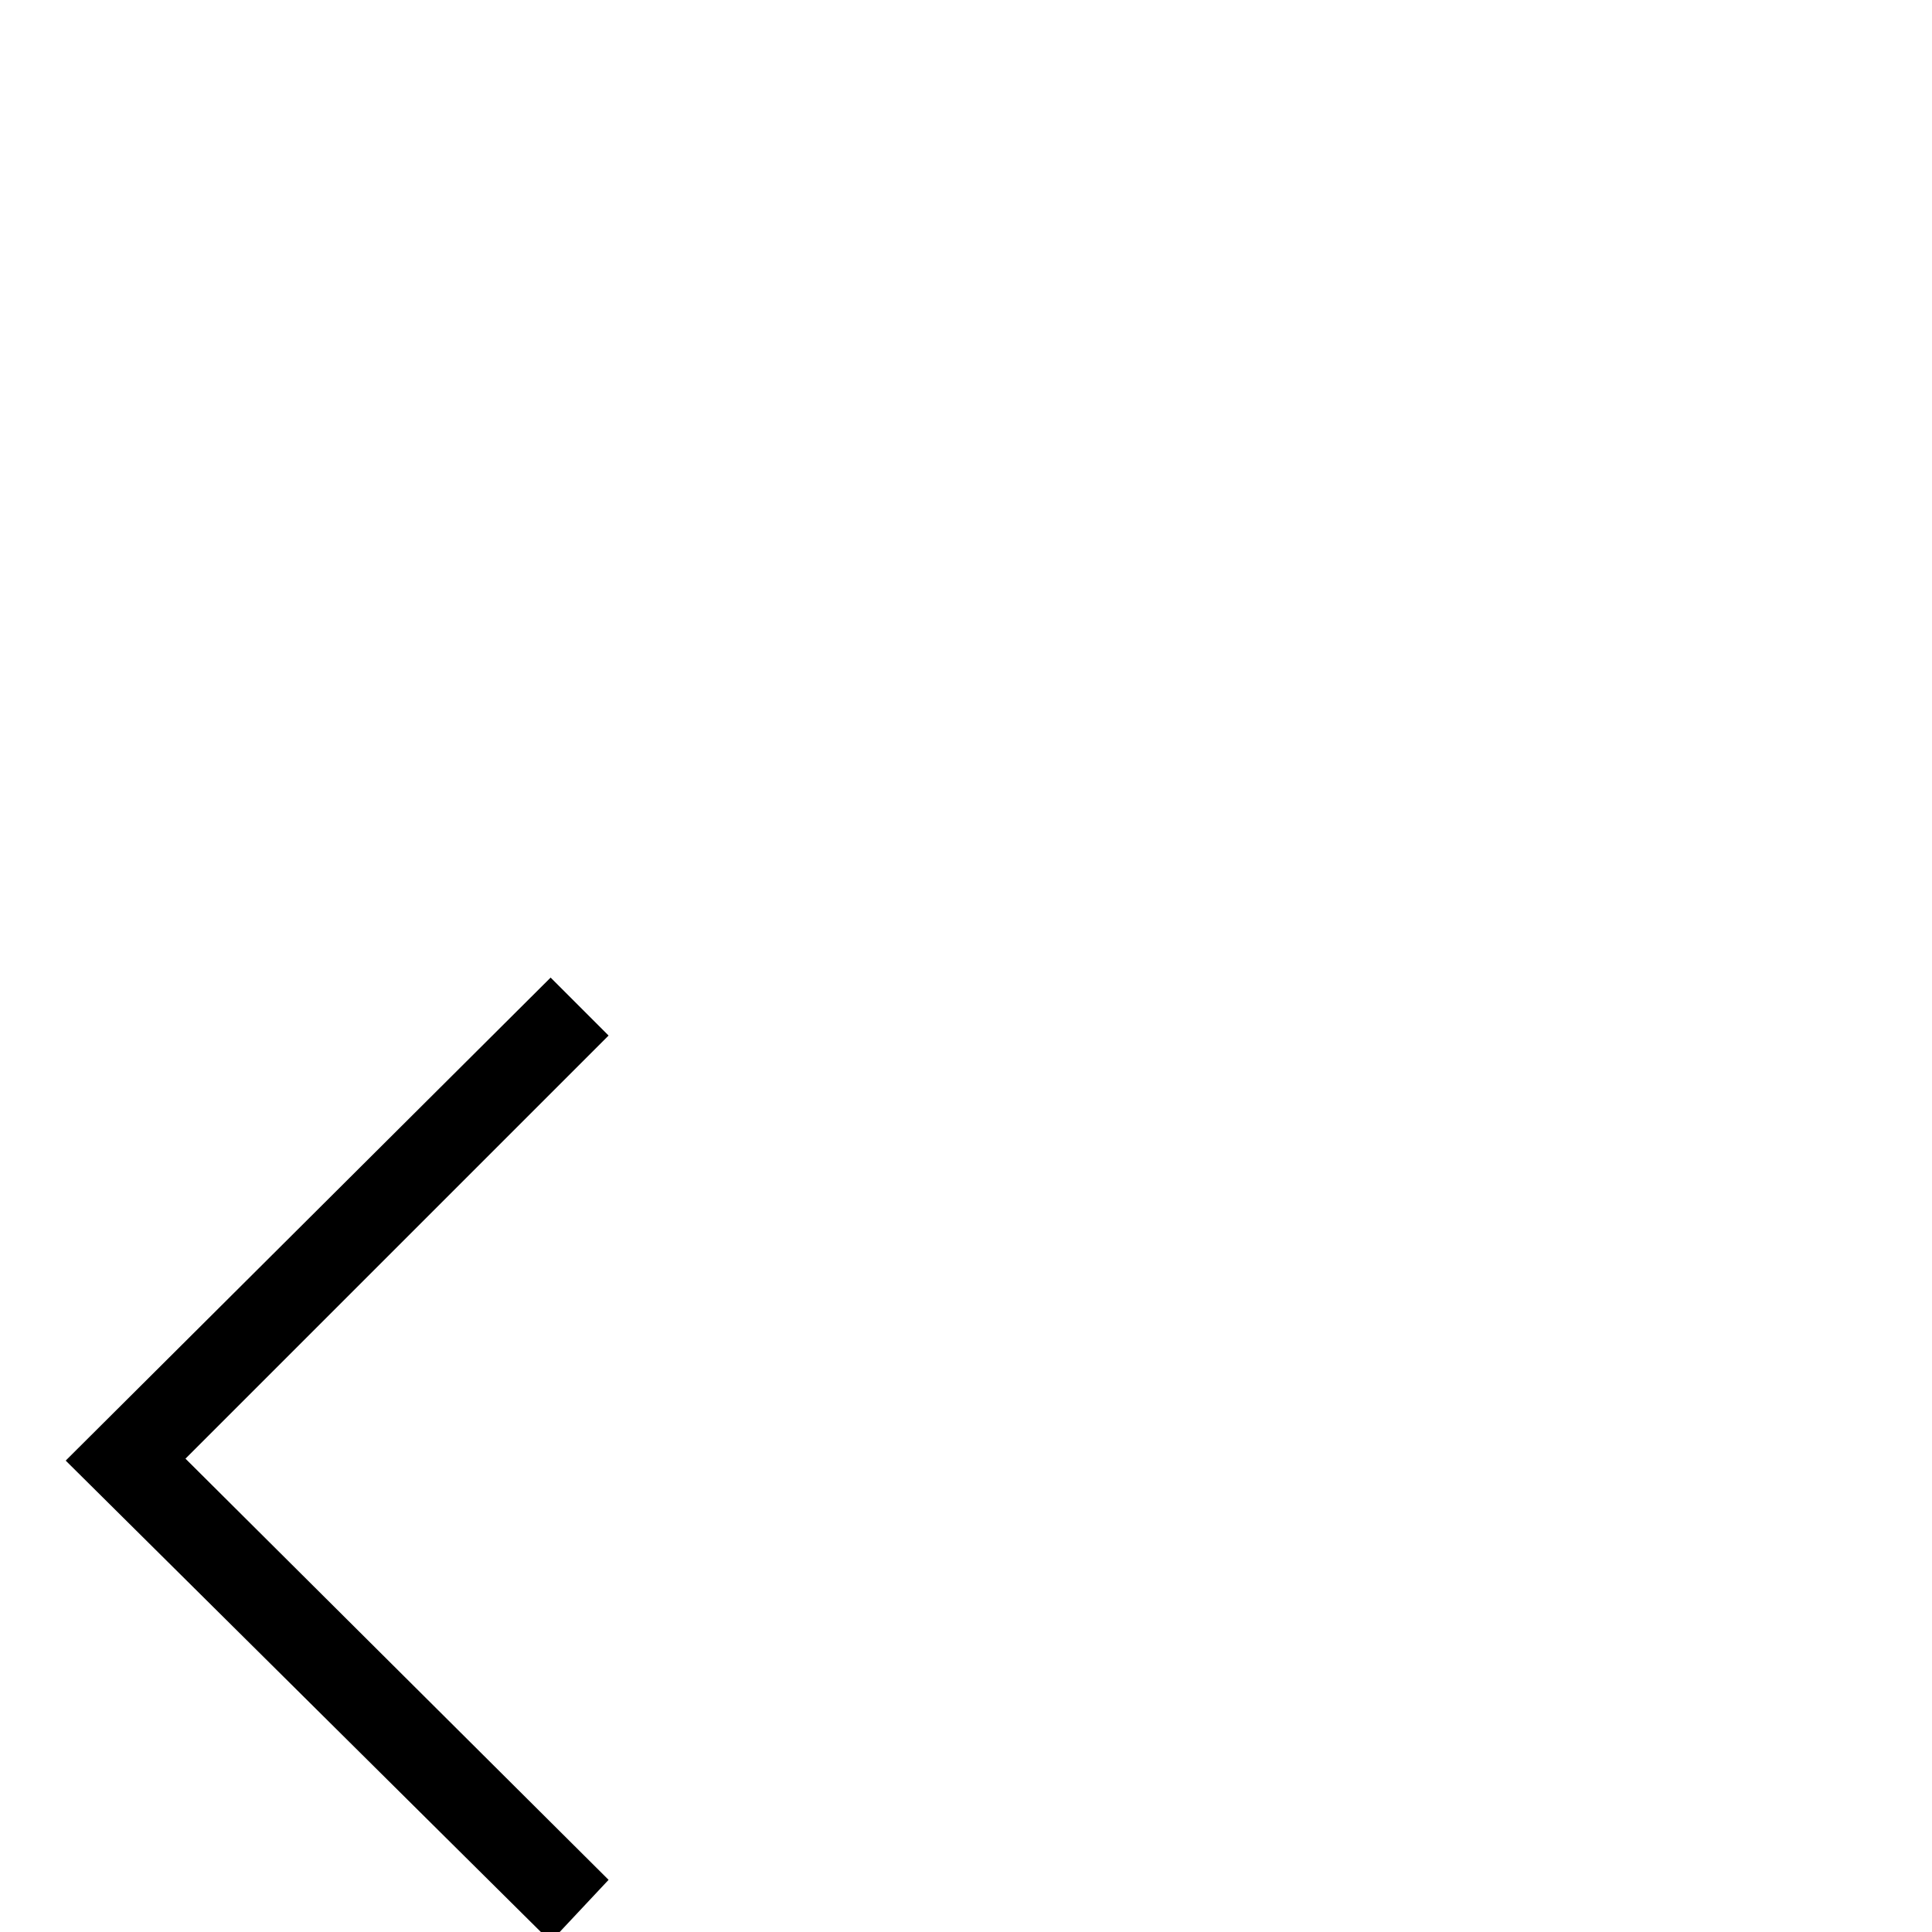
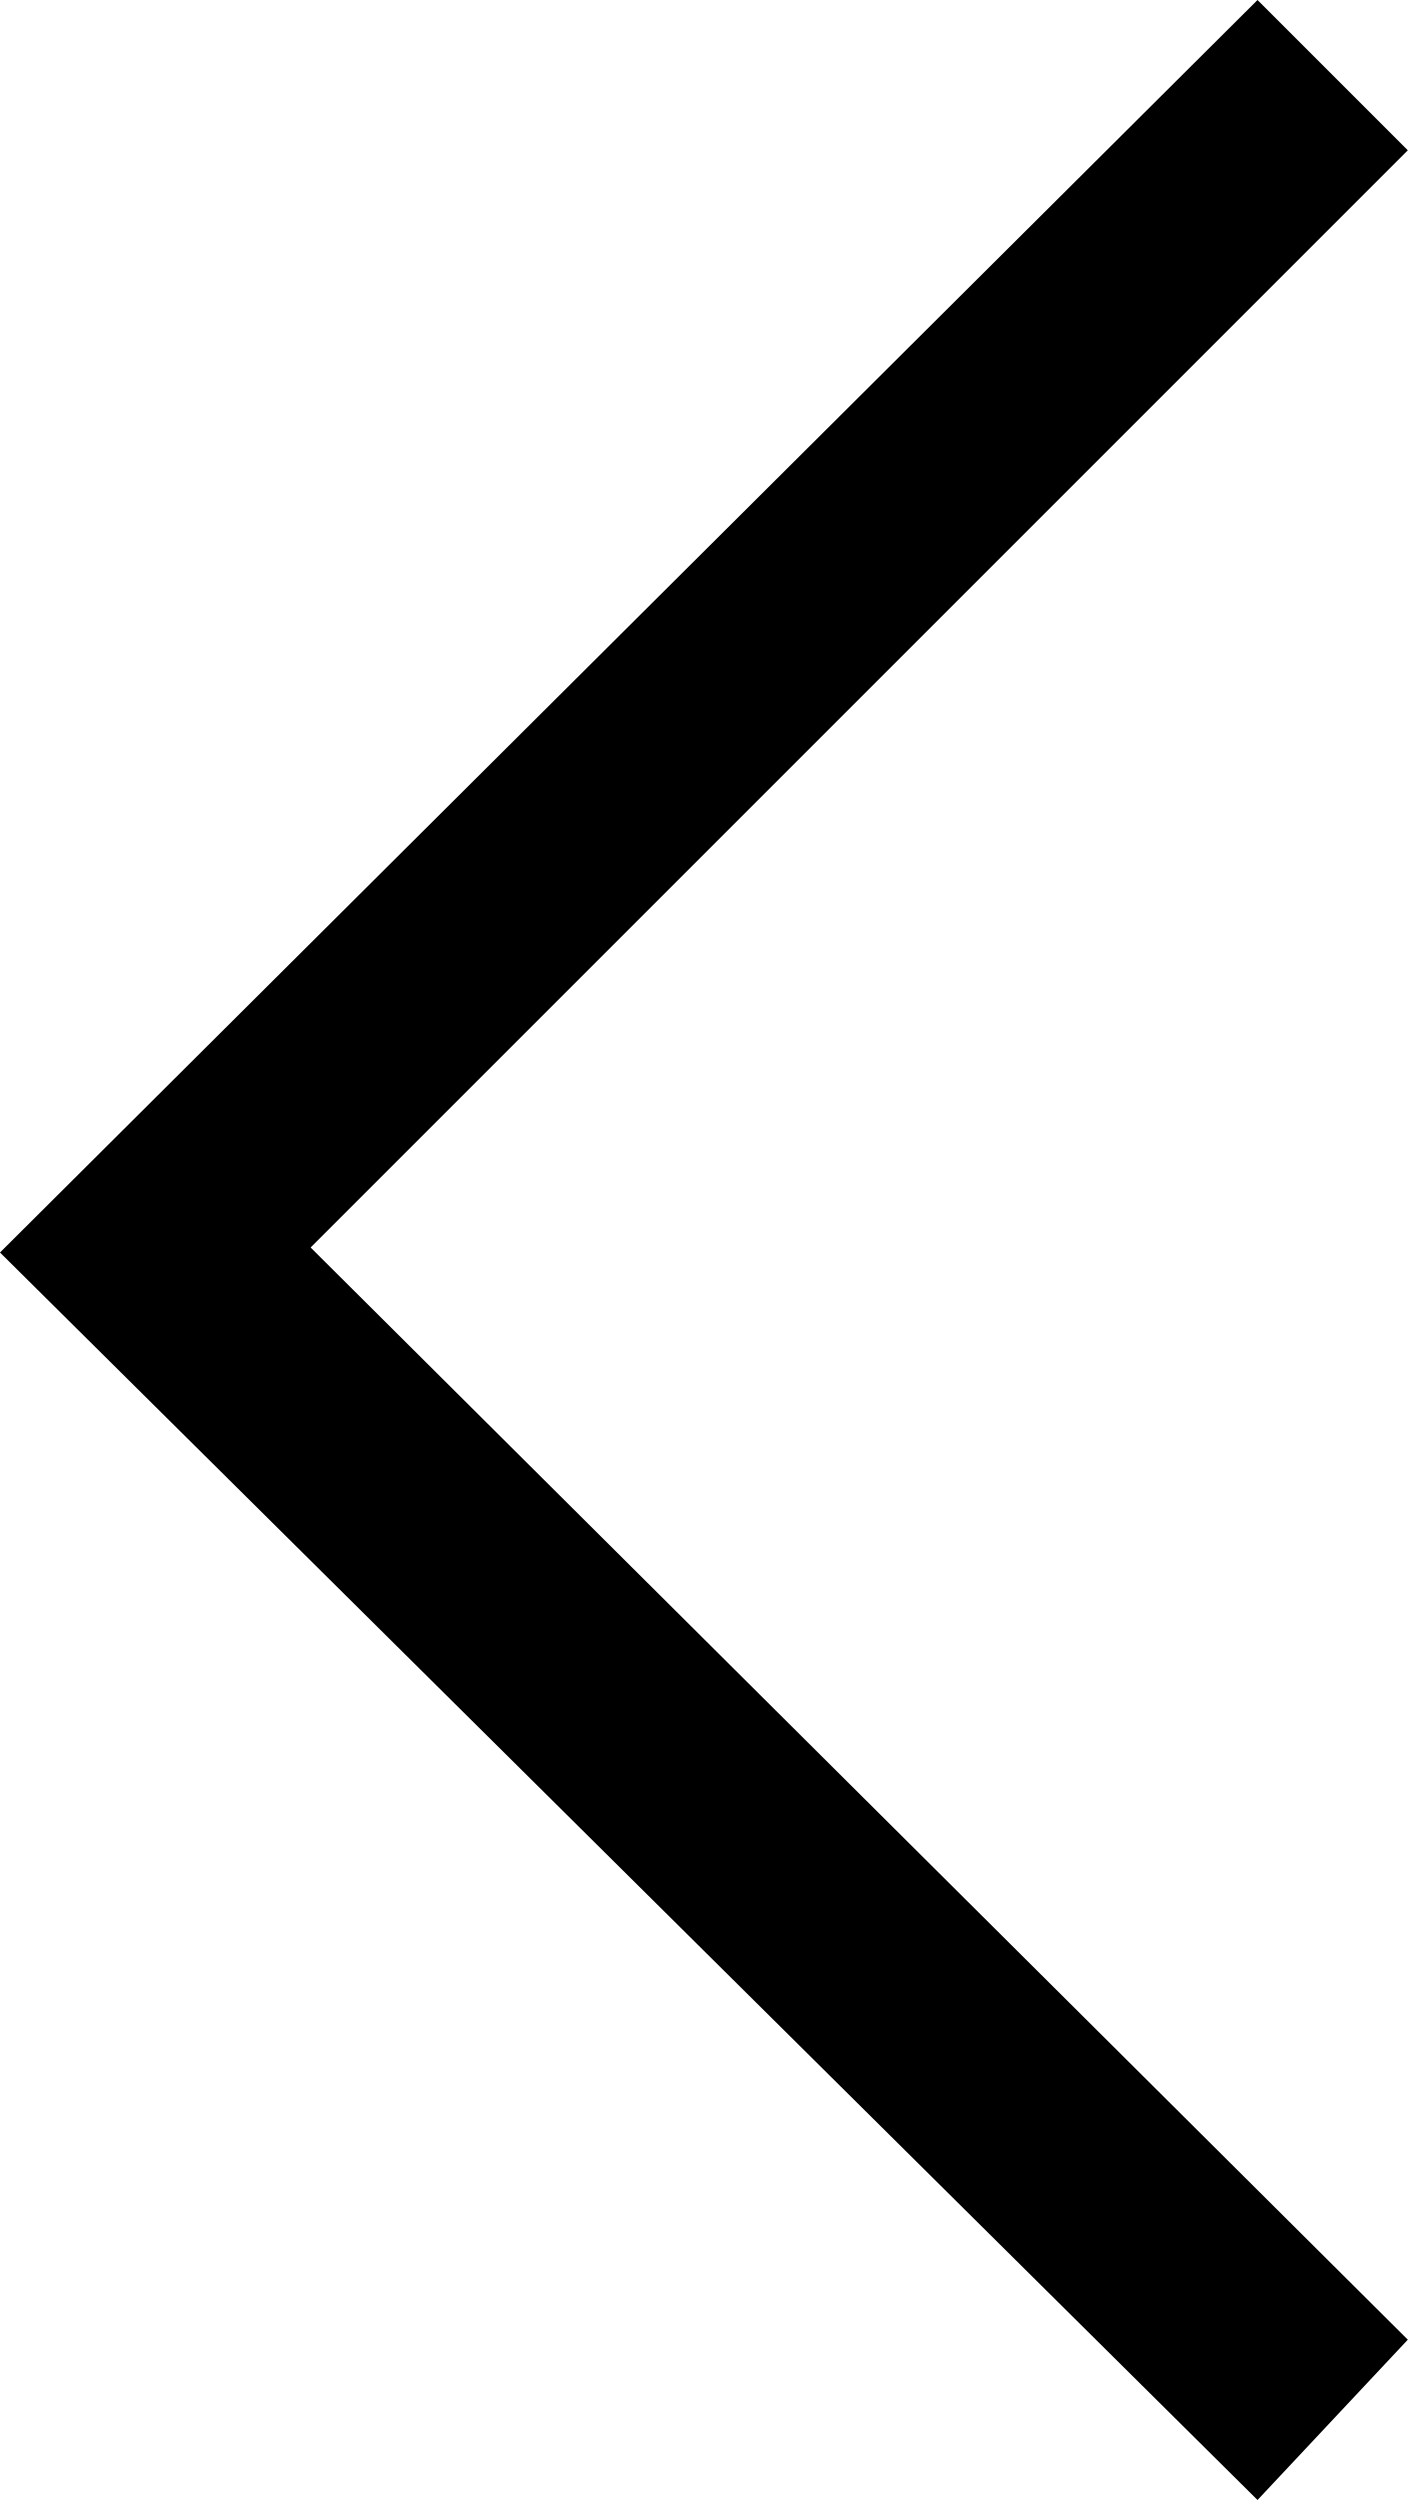
- <svg xmlns="http://www.w3.org/2000/svg" version="1.1" width="100" height="100" viewBox="0 -200 1000 1000" id="svg3001">
+ <svg xmlns="http://www.w3.org/2000/svg" version="1.1" width="28.1" height="49.9" viewBox="0 -200 281 499" id="svg3001">
  <defs id="defs3009" />
-   <g transform="matrix(1,0,0,-1,0,800)" id="g3003">
+   <g transform="matrix(1,0,0,-1,-34,294)" id="g3003">
    <path d="M 315,27 285,-5 34,244 285,494 315,464 96,245 z" id="path3005" style="fill:currentColor" />
  </g>
</svg>
